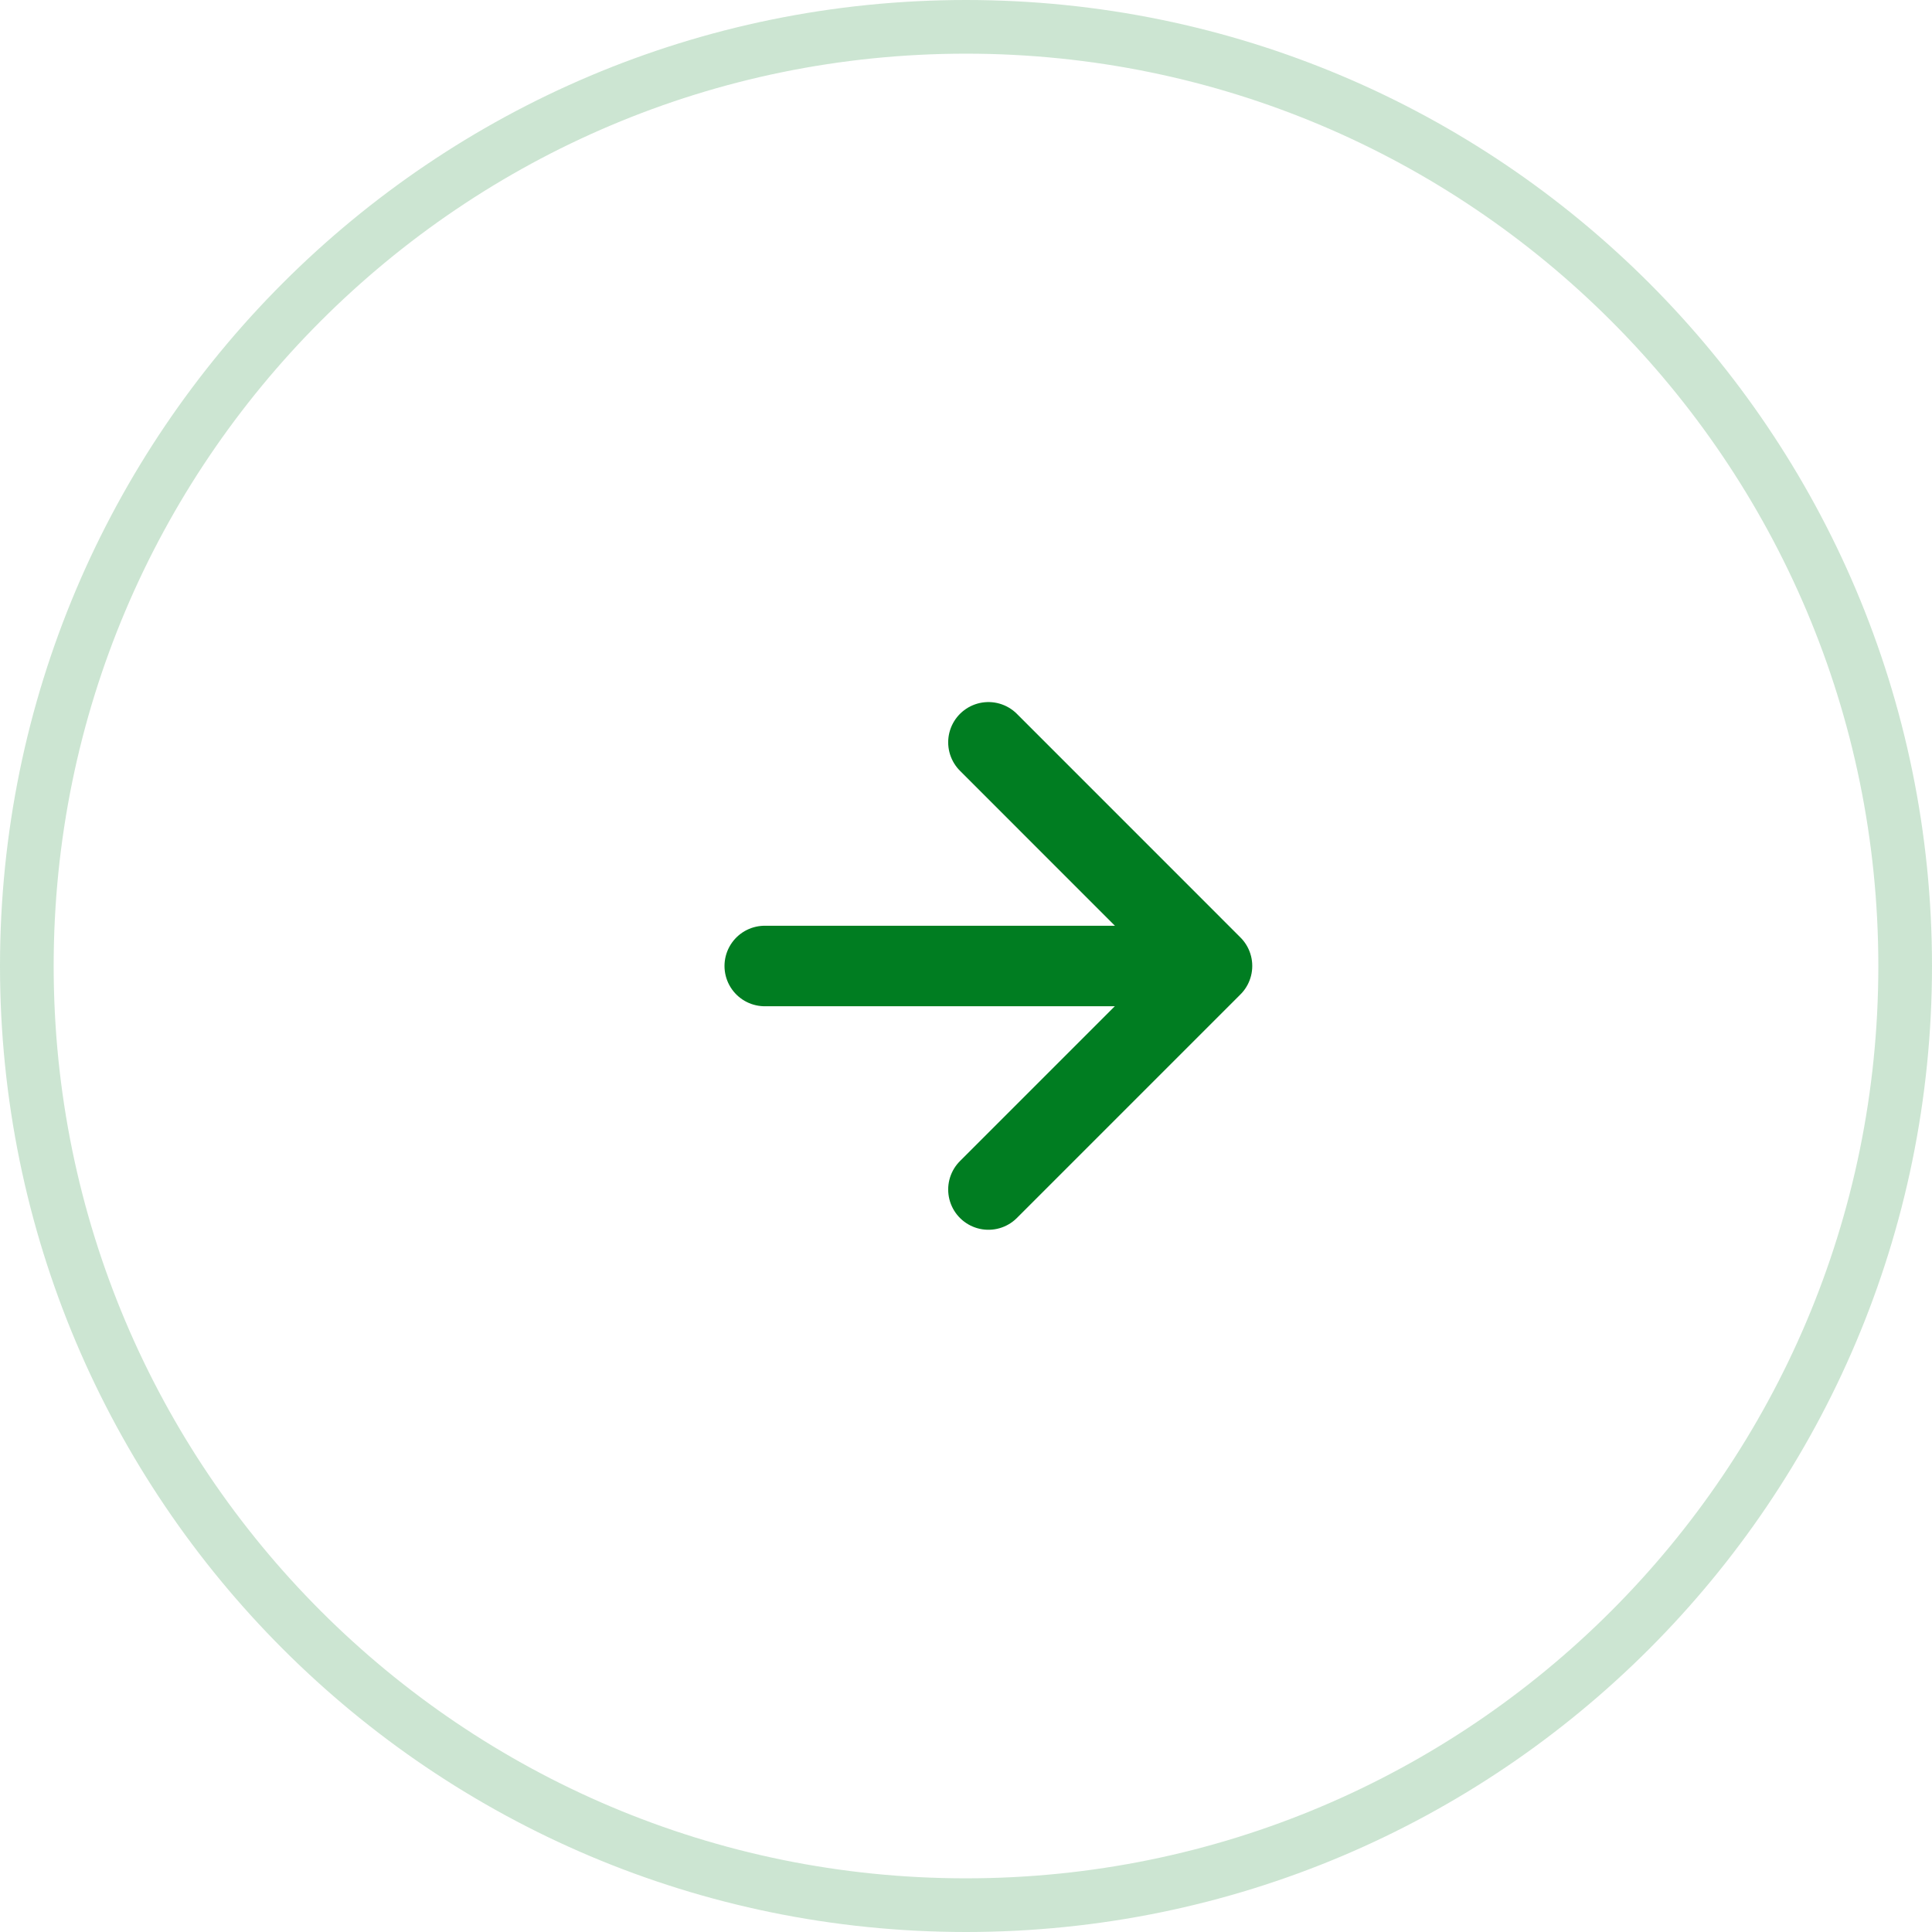
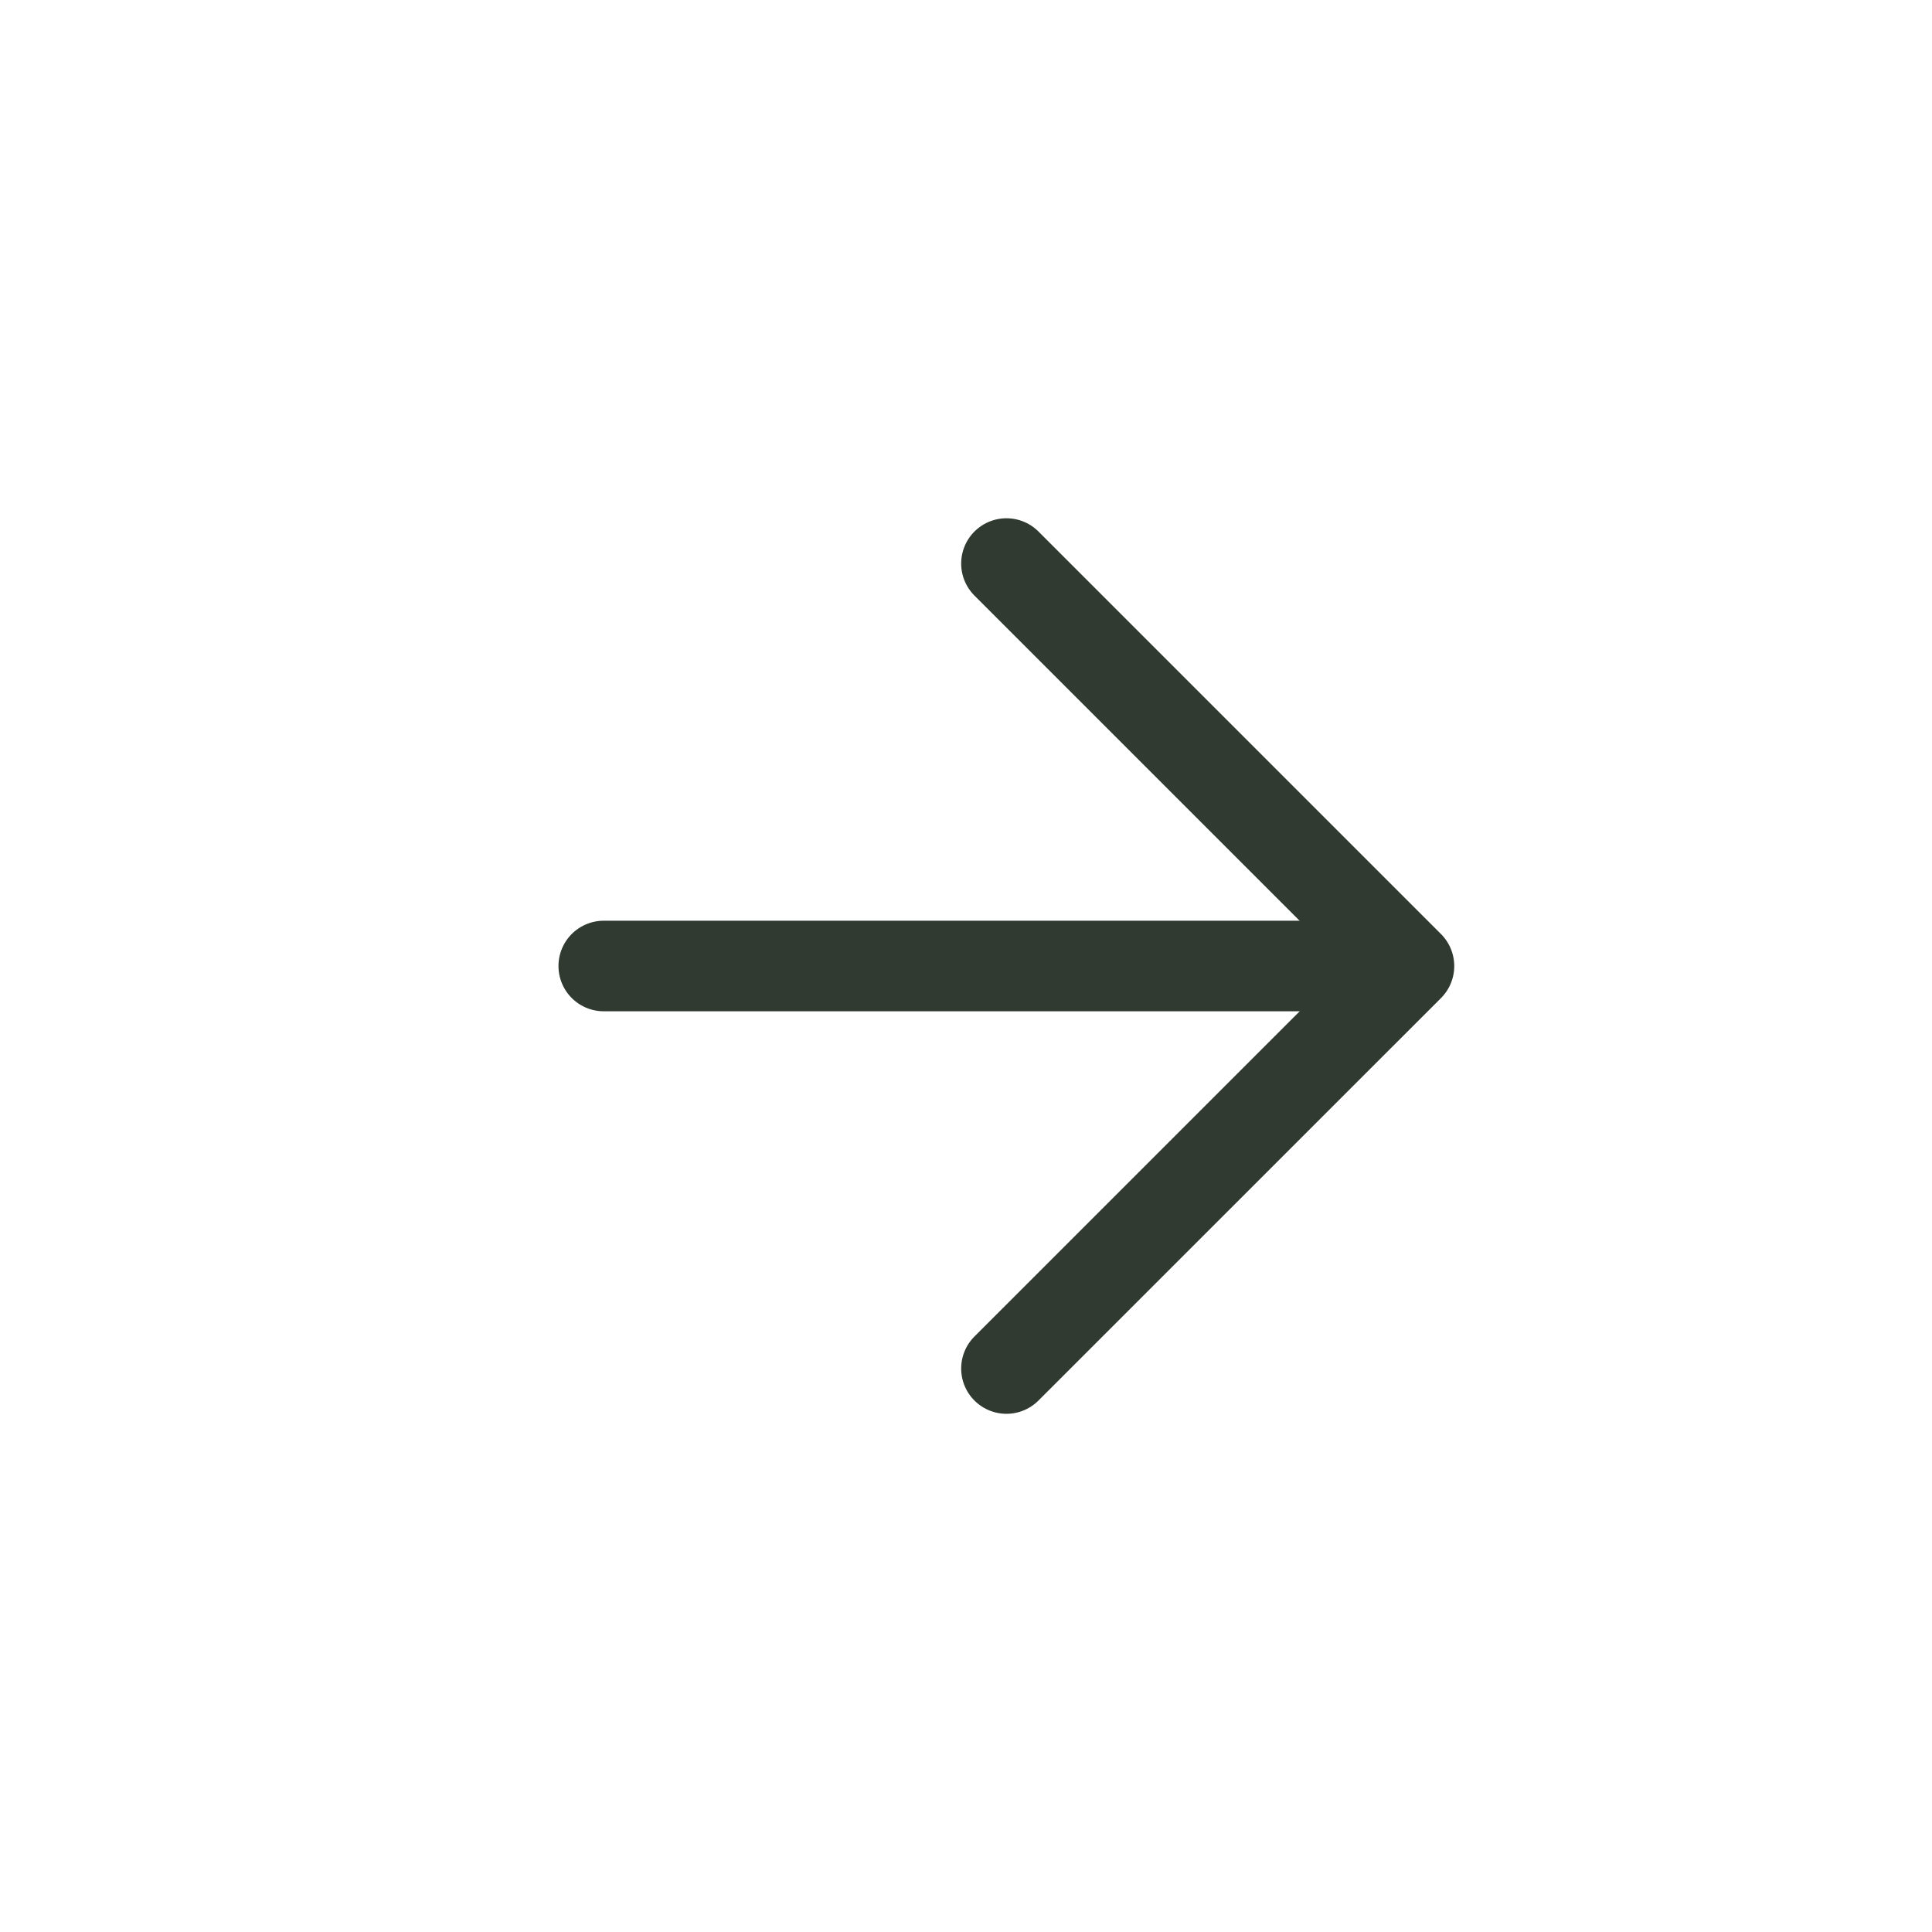
- <svg xmlns="http://www.w3.org/2000/svg" width="36" height="36" viewBox="0 0 36 36" fill="none">
-   <path d="M18 0.5C27.665 0.5 35.5 8.335 35.5 18C35.5 27.665 27.665 35.5 18 35.5C8.335 35.5 0.5 27.665 0.5 18C0.5 8.335 8.335 0.5 18 0.5Z" stroke="#007D21" stroke-opacity="0.2" />
-   <path d="M14.25 18H21.75" stroke="#007D21" stroke-width="1.5" stroke-linecap="round" stroke-linejoin="round" />
-   <path d="M18.418 22.165L22.584 17.999L18.418 13.832" stroke="#007D21" stroke-width="1.5" stroke-linecap="round" stroke-linejoin="round" />
+ <svg xmlns="http://www.w3.org/2000/svg" width="32" height="32" viewBox="0 0 32 32" fill="none">
+   <path d="M10 16H22" stroke="#303A30" stroke-width="1.5" stroke-linecap="round" stroke-linejoin="round" />
+   <path d="M16.67 22.667L23.337 16.001L16.67 9.334" stroke="#303A30" stroke-width="1.5" stroke-linecap="round" stroke-linejoin="round" />
</svg>
